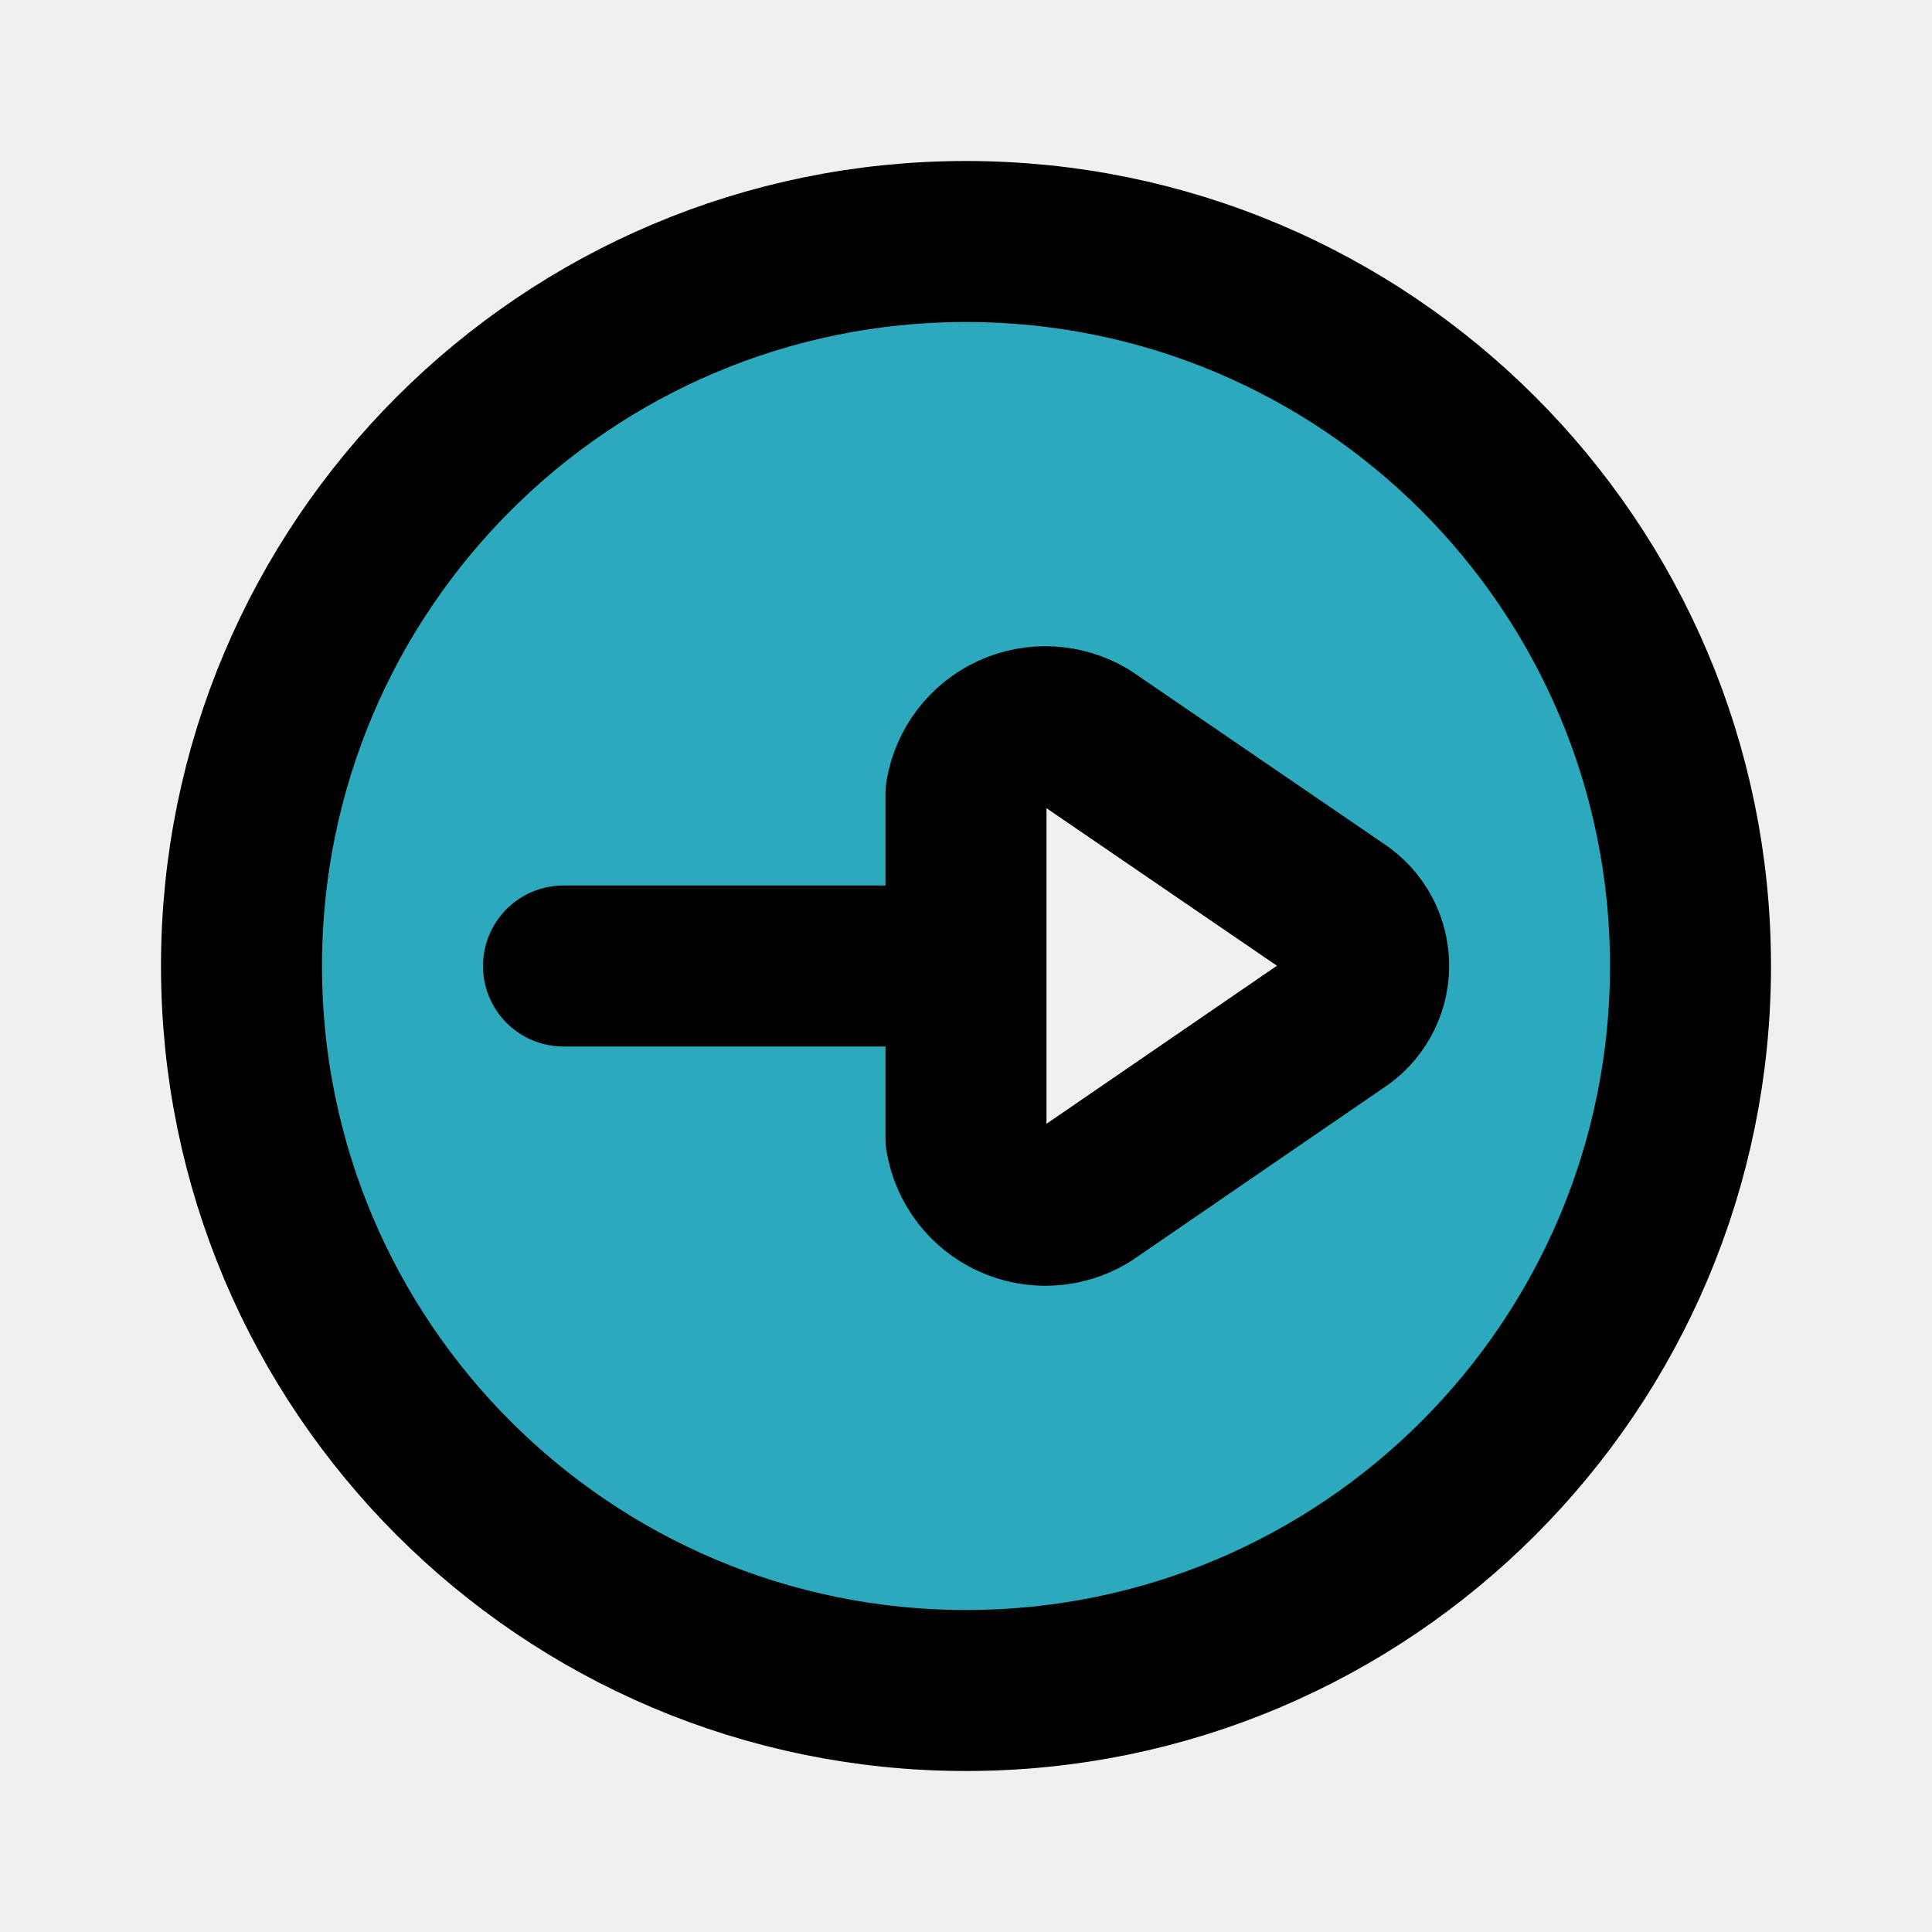
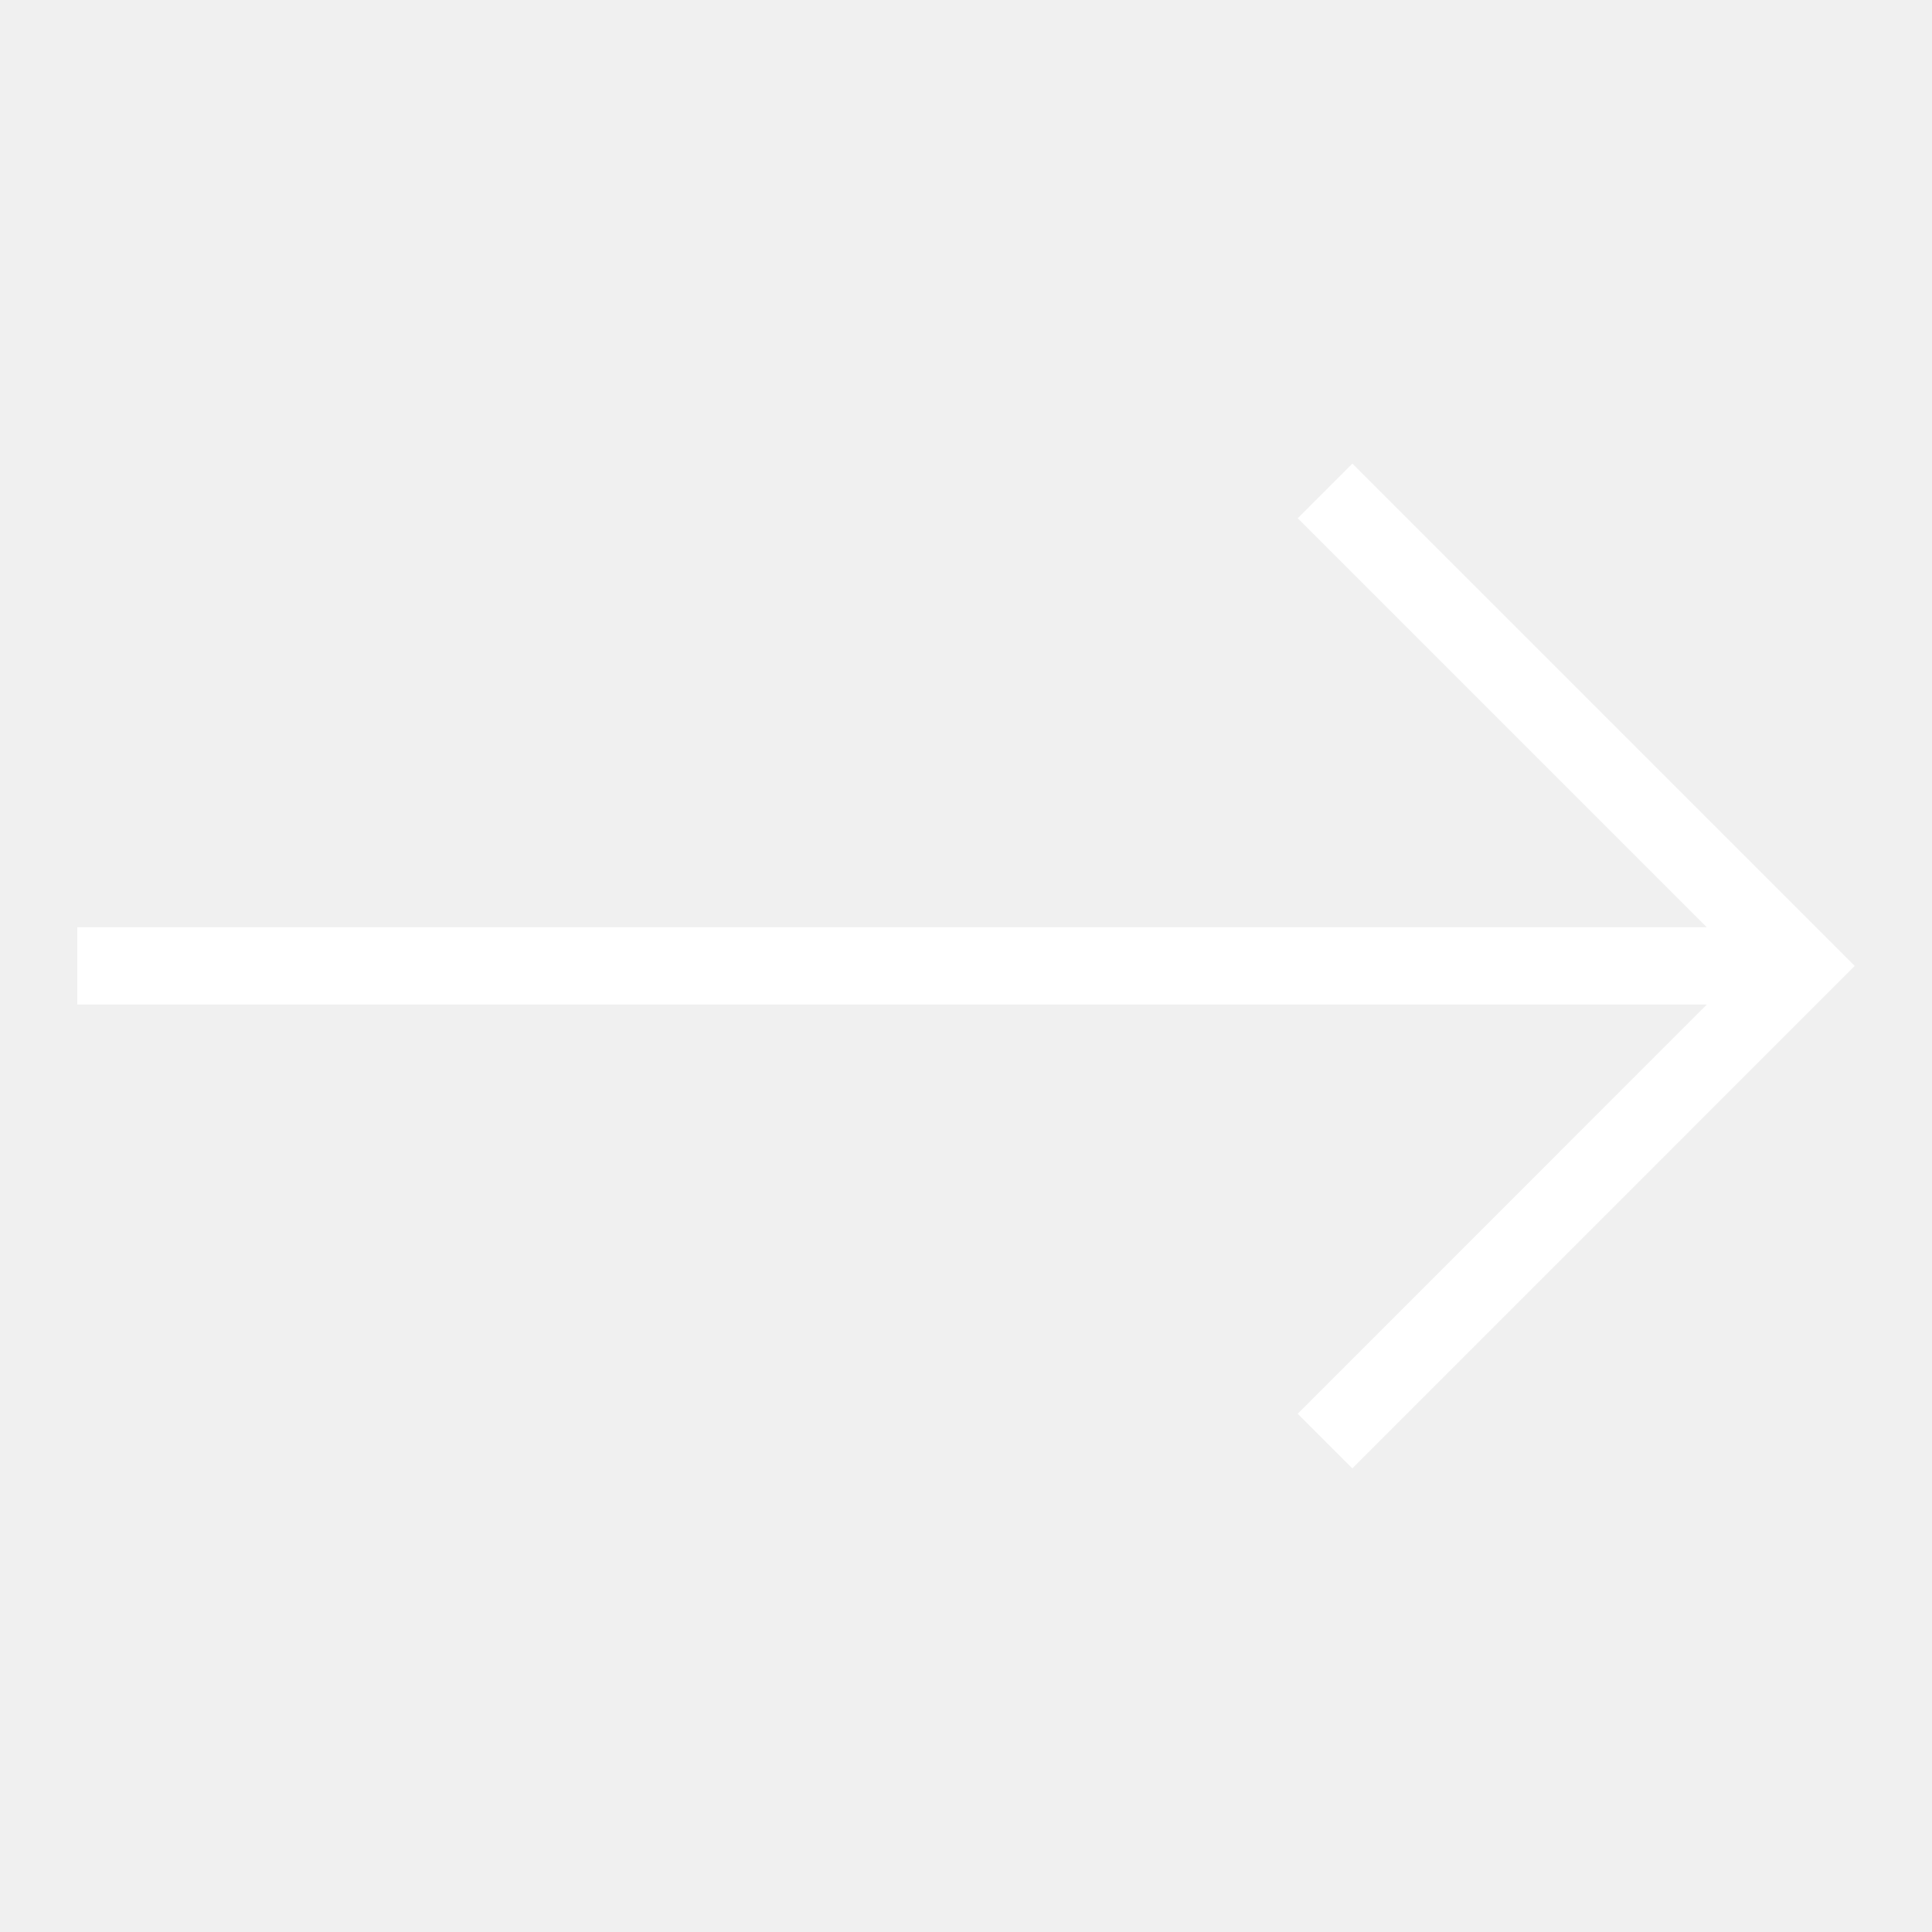
- <svg xmlns="http://www.w3.org/2000/svg" fill="#000000" width="800px" height="800px" viewBox="0 0 24 24" id="right-arrow-circle" data-name="Flat Line" class="icon flat-line">
-   <path id="secondary" d="M12,3a9,9,0,1,0,9,9A9,9,0,0,0,12,3Zm4.62,9.69L13.5,14.83a1,1,0,0,1-1.5-.69V9.86a1,1,0,0,1,1.5-.69l3.12,2.14A.82.82,0,0,1,16.62,12.69Z" style="fill: rgb(44, 169, 188); stroke-width: 2;" />
-   <path id="primary" d="M7,12h5m4.63-.69L13.5,9.17a1,1,0,0,0-1.5.69v4.28a1,1,0,0,0,1.5.69l3.12-2.14A.82.82,0,0,0,16.63,11.31ZM12,3a9,9,0,1,0,9,9A9,9,0,0,0,12,3Z" style="fill: none; stroke: rgb(0, 0, 0); stroke-linecap: round; stroke-linejoin: round; stroke-width: 2;" />
+ <svg xmlns="http://www.w3.org/2000/svg" viewBox="0 0 25 25">
+   <g id="Right-2" data-name="Right">
+     <polygon points="17.5 5.999 16.793 6.706 22.086 11.999 1 11.999 1 12.999 22.086 12.999 16.792 18.294 17.499 19.001 24 12.499 17.5 5.999" style="fill:#fff" />
+   </g>
</svg>
